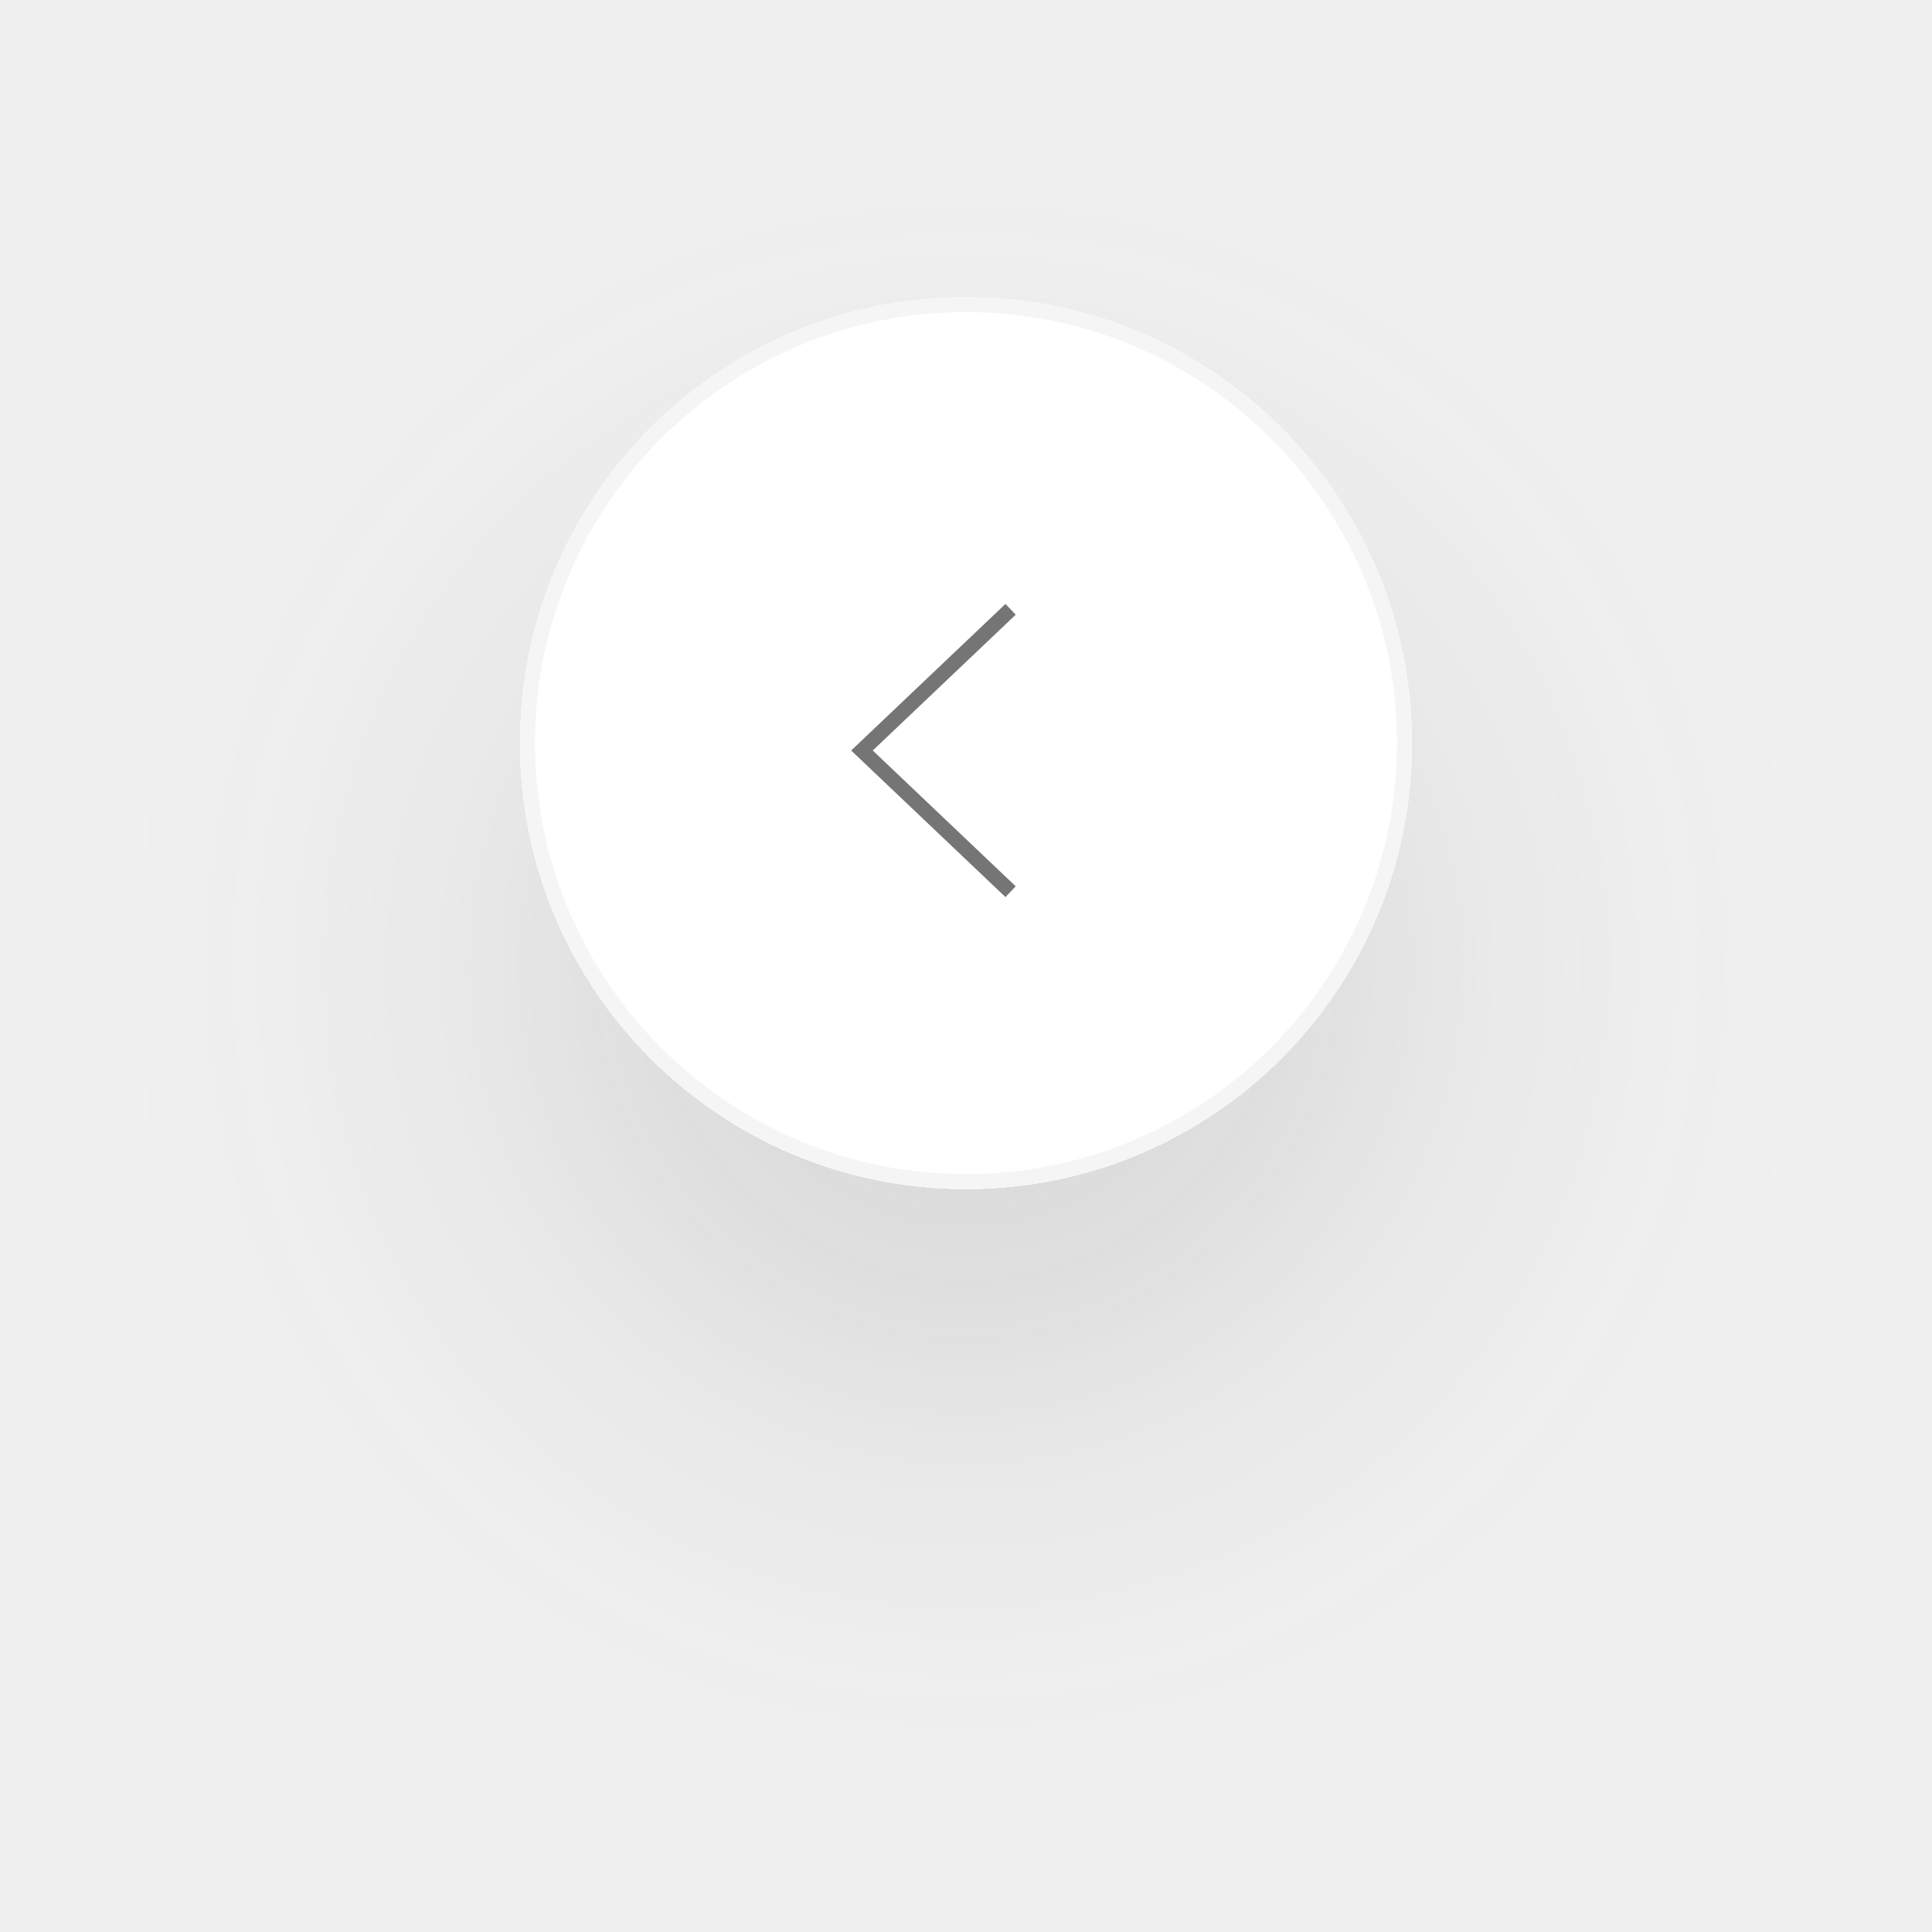
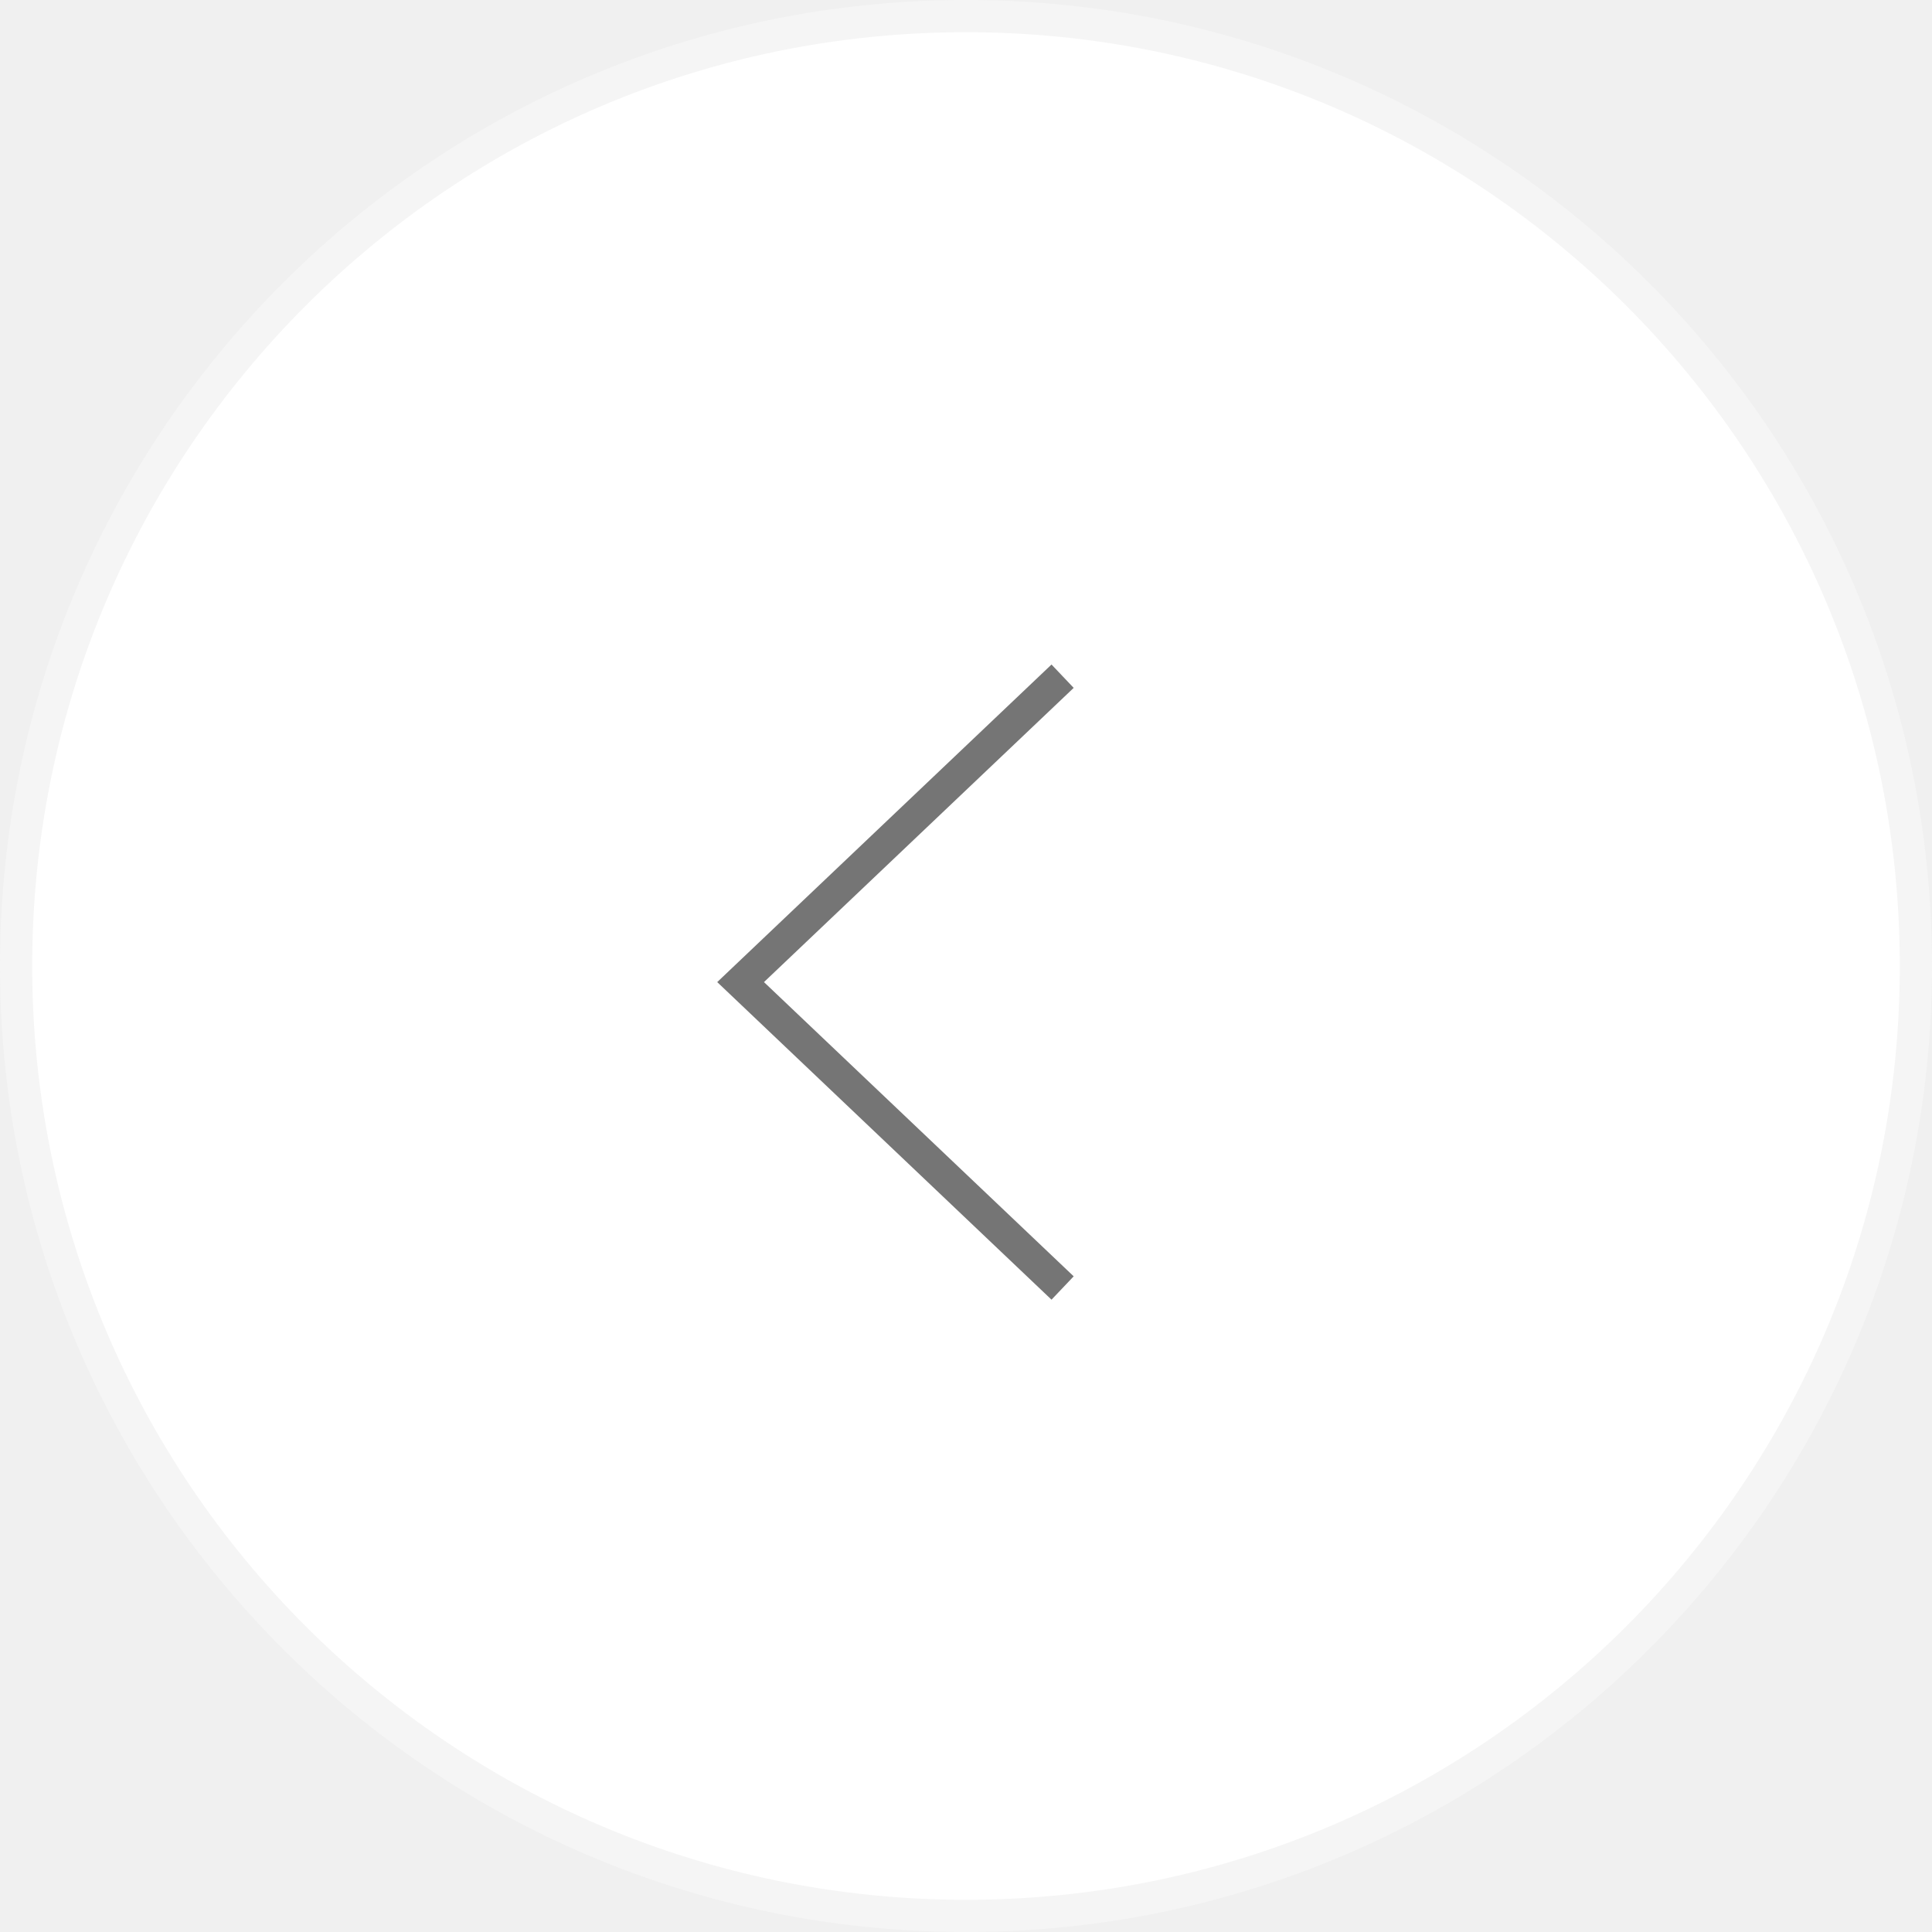
- <svg xmlns="http://www.w3.org/2000/svg" width="130" height="130" viewBox="0 0 130 130" fill="none">
-   <g id="Group 1951">
-     <g id="Ellipse 29" filter="url(#filter0_d_1806_1976)">
-       <circle cx="30" cy="30" r="30" transform="matrix(-1 0 0 1 95 20)" fill="white" />
-       <circle cx="30" cy="30" r="29.5" transform="matrix(-1 0 0 1 95 20)" stroke="#F5F5F5" />
-     </g>
-     <path id="Vector 1" d="M68 41L58 50.5L68 60" stroke="#757575" />
-   </g>
-   <defs>
-     <filter id="filter0_d_1806_1976" x="0" y="0" width="130" height="130" filterUnits="userSpaceOnUse" color-interpolation-filters="sRGB">
-       <feFlood flood-opacity="0" result="BackgroundImageFix" />
-       <feColorMatrix in="SourceAlpha" type="matrix" values="0 0 0 0 0 0 0 0 0 0 0 0 0 0 0 0 0 0 127 0" result="hardAlpha" />
-       <feOffset dy="15" />
-       <feGaussianBlur stdDeviation="17.5" />
-       <feComposite in2="hardAlpha" operator="out" />
-       <feColorMatrix type="matrix" values="0 0 0 0 0.259 0 0 0 0 0.259 0 0 0 0 0.259 0 0 0 0.15 0" />
-       <feBlend mode="normal" in2="BackgroundImageFix" result="effect1_dropShadow_1806_1976" />
-       <feBlend mode="normal" in="SourceGraphic" in2="effect1_dropShadow_1806_1976" result="shape" />
-     </filter>
-   </defs>
+ <svg xmlns="http://www.w3.org/2000/svg" width="60" height="60" viewBox="0 0 60 60" fill="none">
+   <circle cx="30" cy="30" r="29.5" transform="matrix(-1 0 0 1 60 0)" fill="white" stroke="#F5F5F5" />
+   <path d="M33 21L23 30.5L33 40" stroke="#757575" />
</svg>
